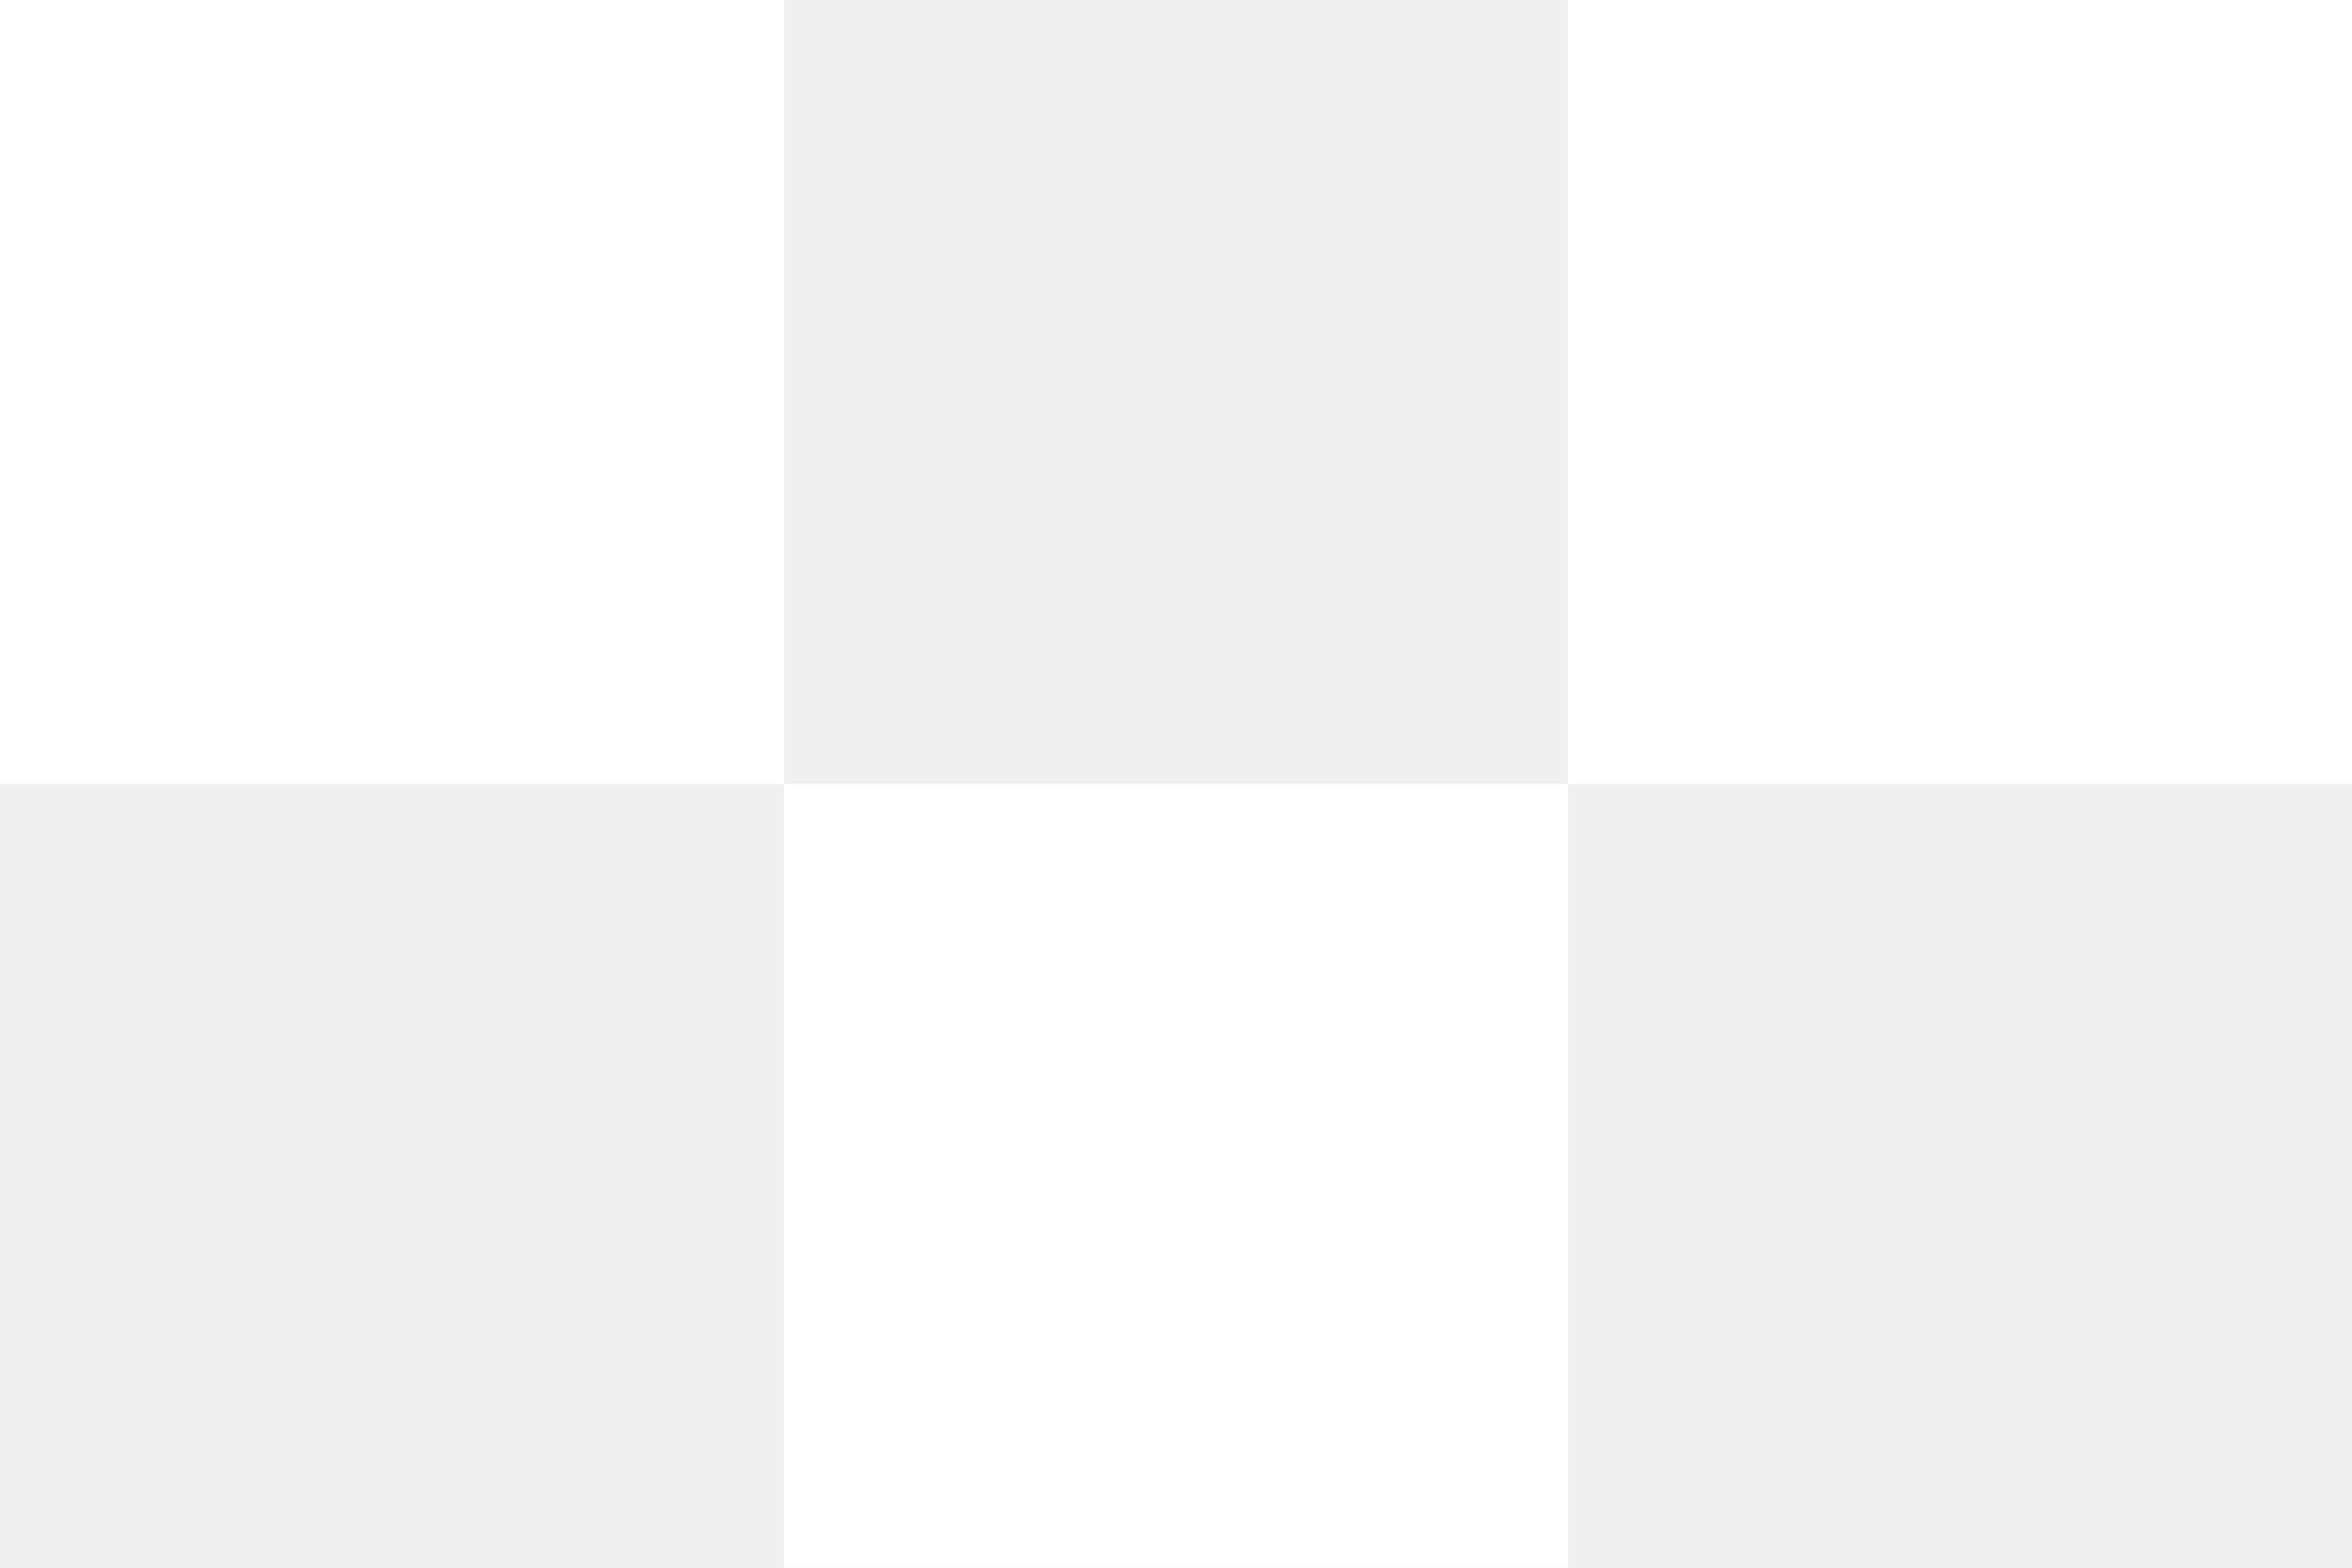
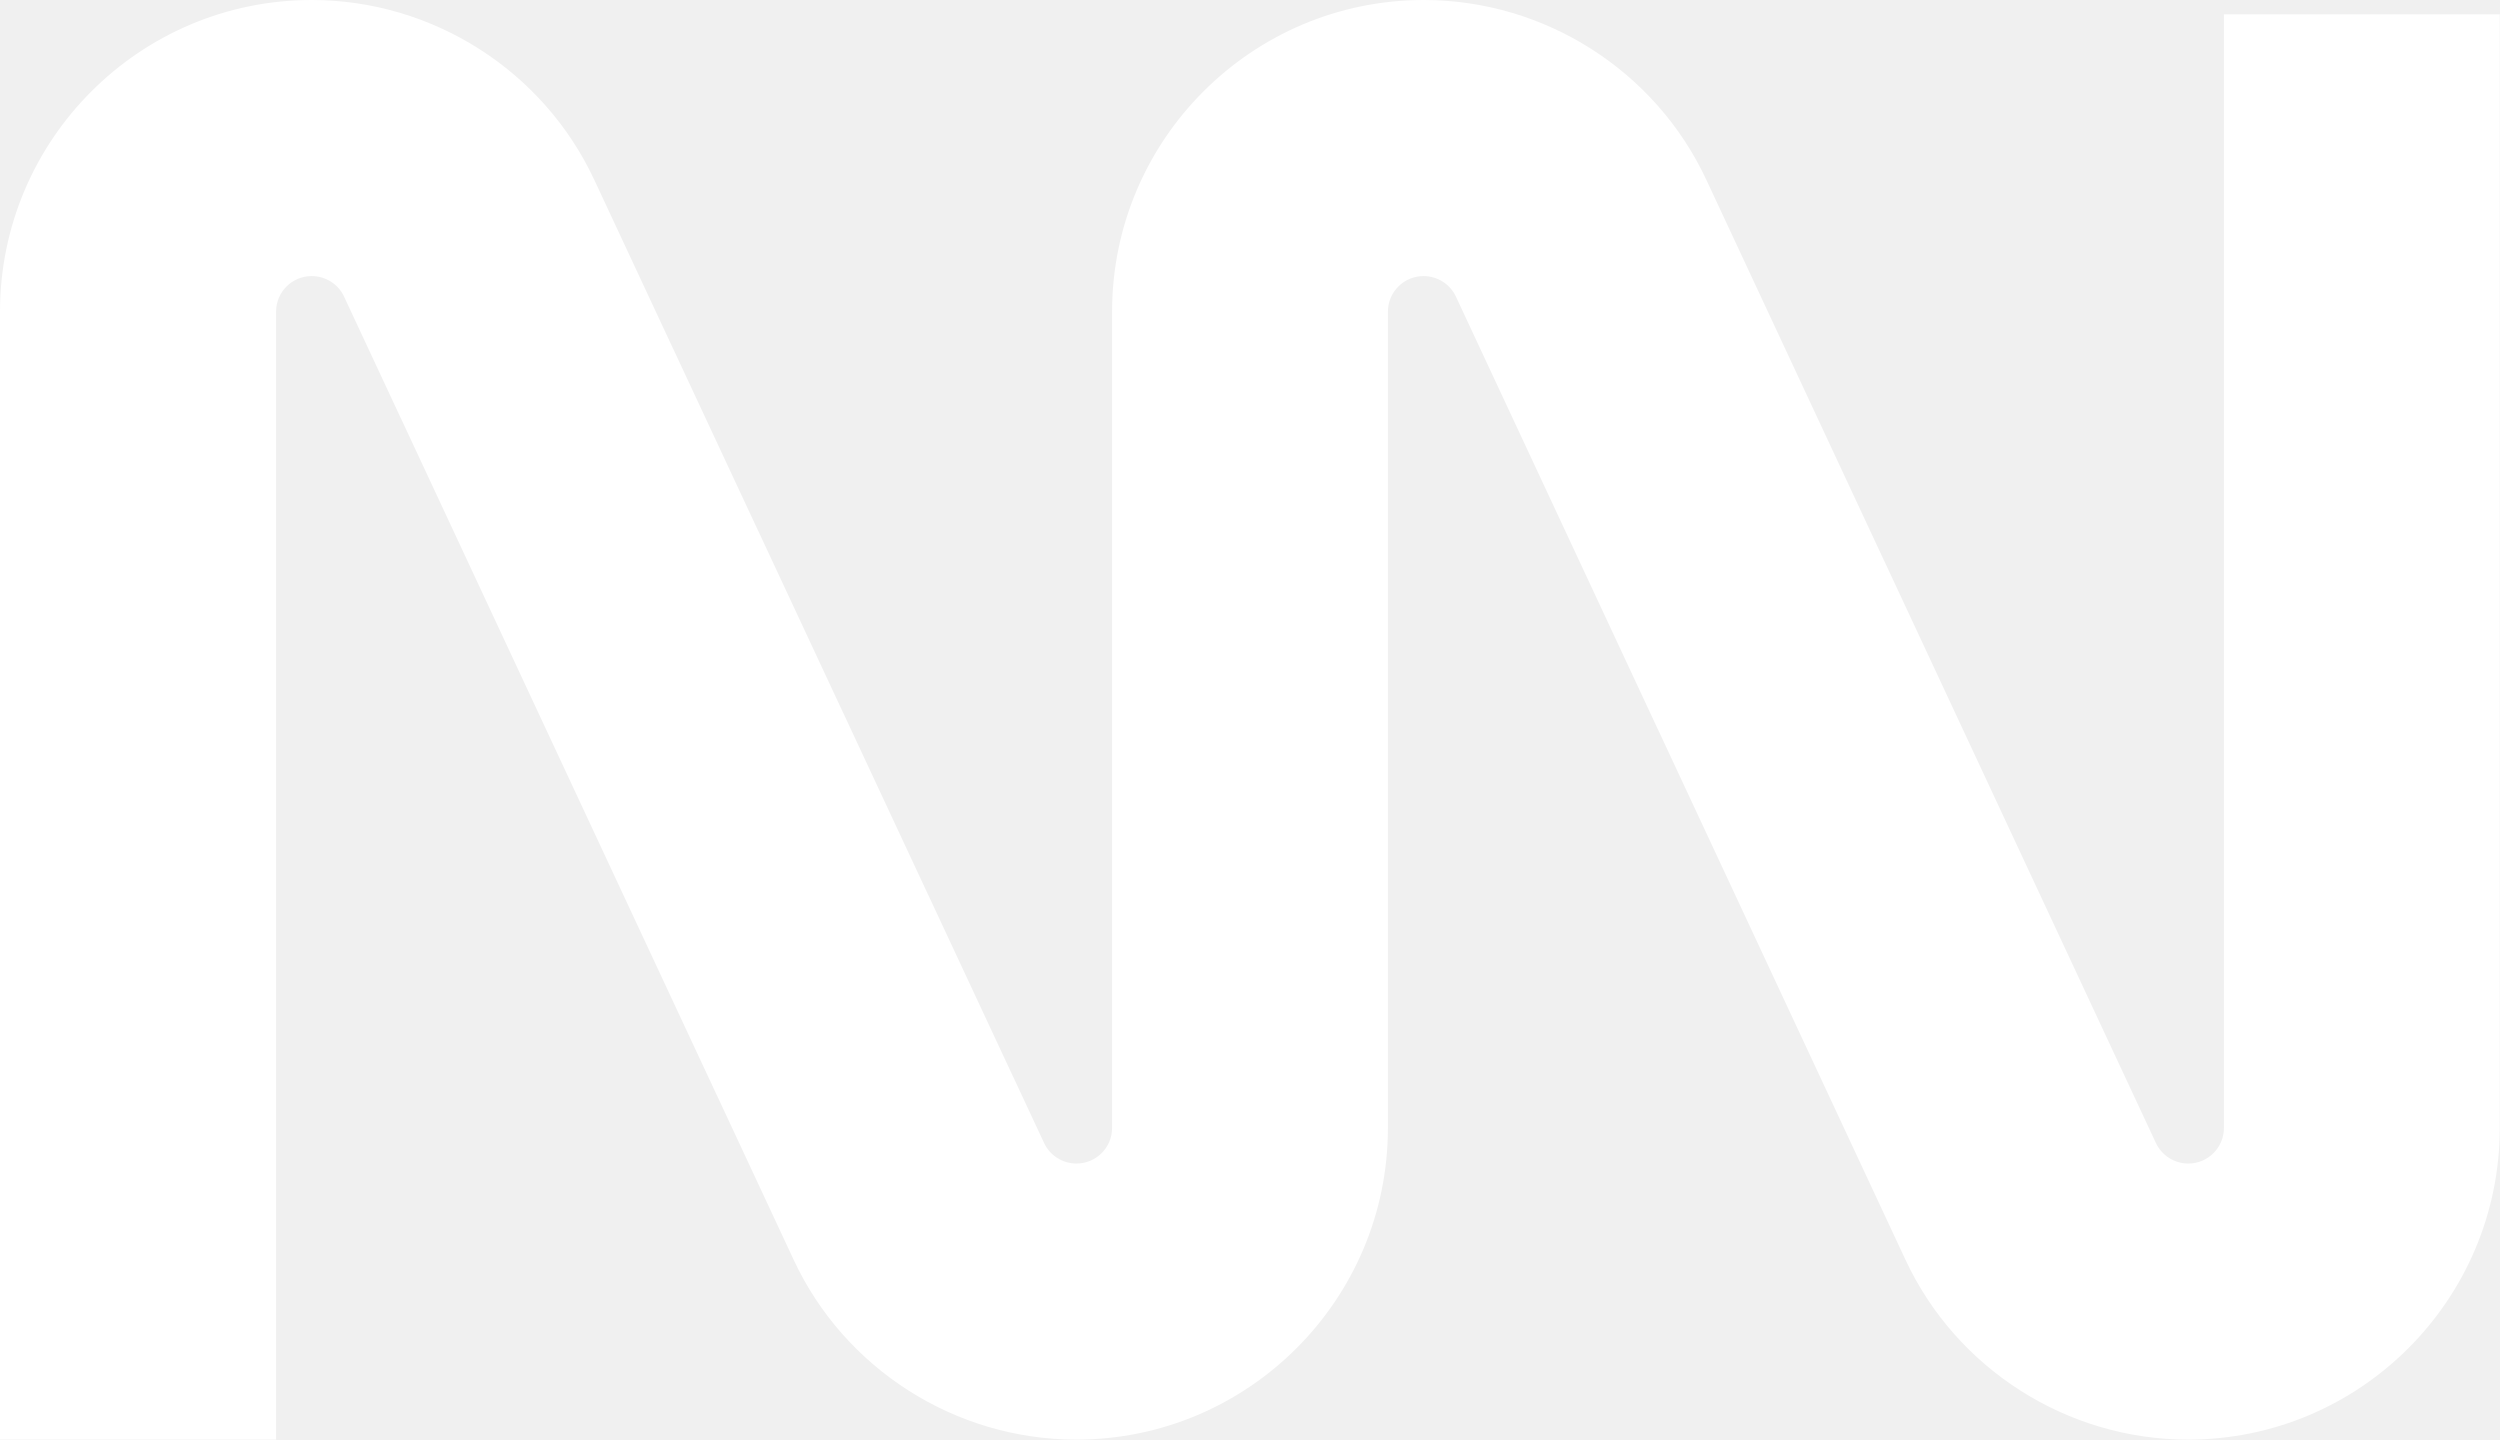
- <svg xmlns="http://www.w3.org/2000/svg" id="Layer_1" data-name="Layer 1" viewBox="0 0 729.95 486.63">
+ <svg xmlns="http://www.w3.org/2000/svg" id="Layer_1" data-name="Layer 1" viewBox="0 0 99.61 57.37">
  <defs>
    <style>
      .cls-1 {
        fill: #ffffff;
      }
    </style>
  </defs>
-   <rect class="cls-1" width="243.32" height="243.32" />
-   <rect class="cls-1" x="243.32" y="243.32" width="243.32" height="243.32" />
-   <rect class="cls-1" x="486.63" width="243.32" height="243.32" />
+   <path class="cls-1" d="M88.61.57v44.37c0,.79-.64,1.42-1.42,1.42-.55,0-1.06-.32-1.29-.82L67.99,7.17c-2.03-4.36-6.45-7.17-11.26-7.17-6.85,0-12.42,5.57-12.42,12.42v32.52c0,.79-.64,1.42-1.42,1.42-.55,0-1.06-.32-1.29-.82L23.68,7.17C21.65,2.81,17.23,0,12.42,0,5.57,0,0,5.57,0,12.42v44.94h11V12.42c0-.79.64-1.42,1.42-1.42.55,0,1.06.32,1.29.82l17.91,38.37c2.03,4.36,6.45,7.17,11.26,7.17,6.85,0,12.42-5.57,12.42-12.42V12.42c0-.79.64-1.42,1.42-1.42.55,0,1.06.32,1.29.82l17.91,38.37c2.03,4.36,6.45,7.17,11.26,7.17,6.85,0,12.42-5.57,12.42-12.42V.57h-11Z" />
</svg>
